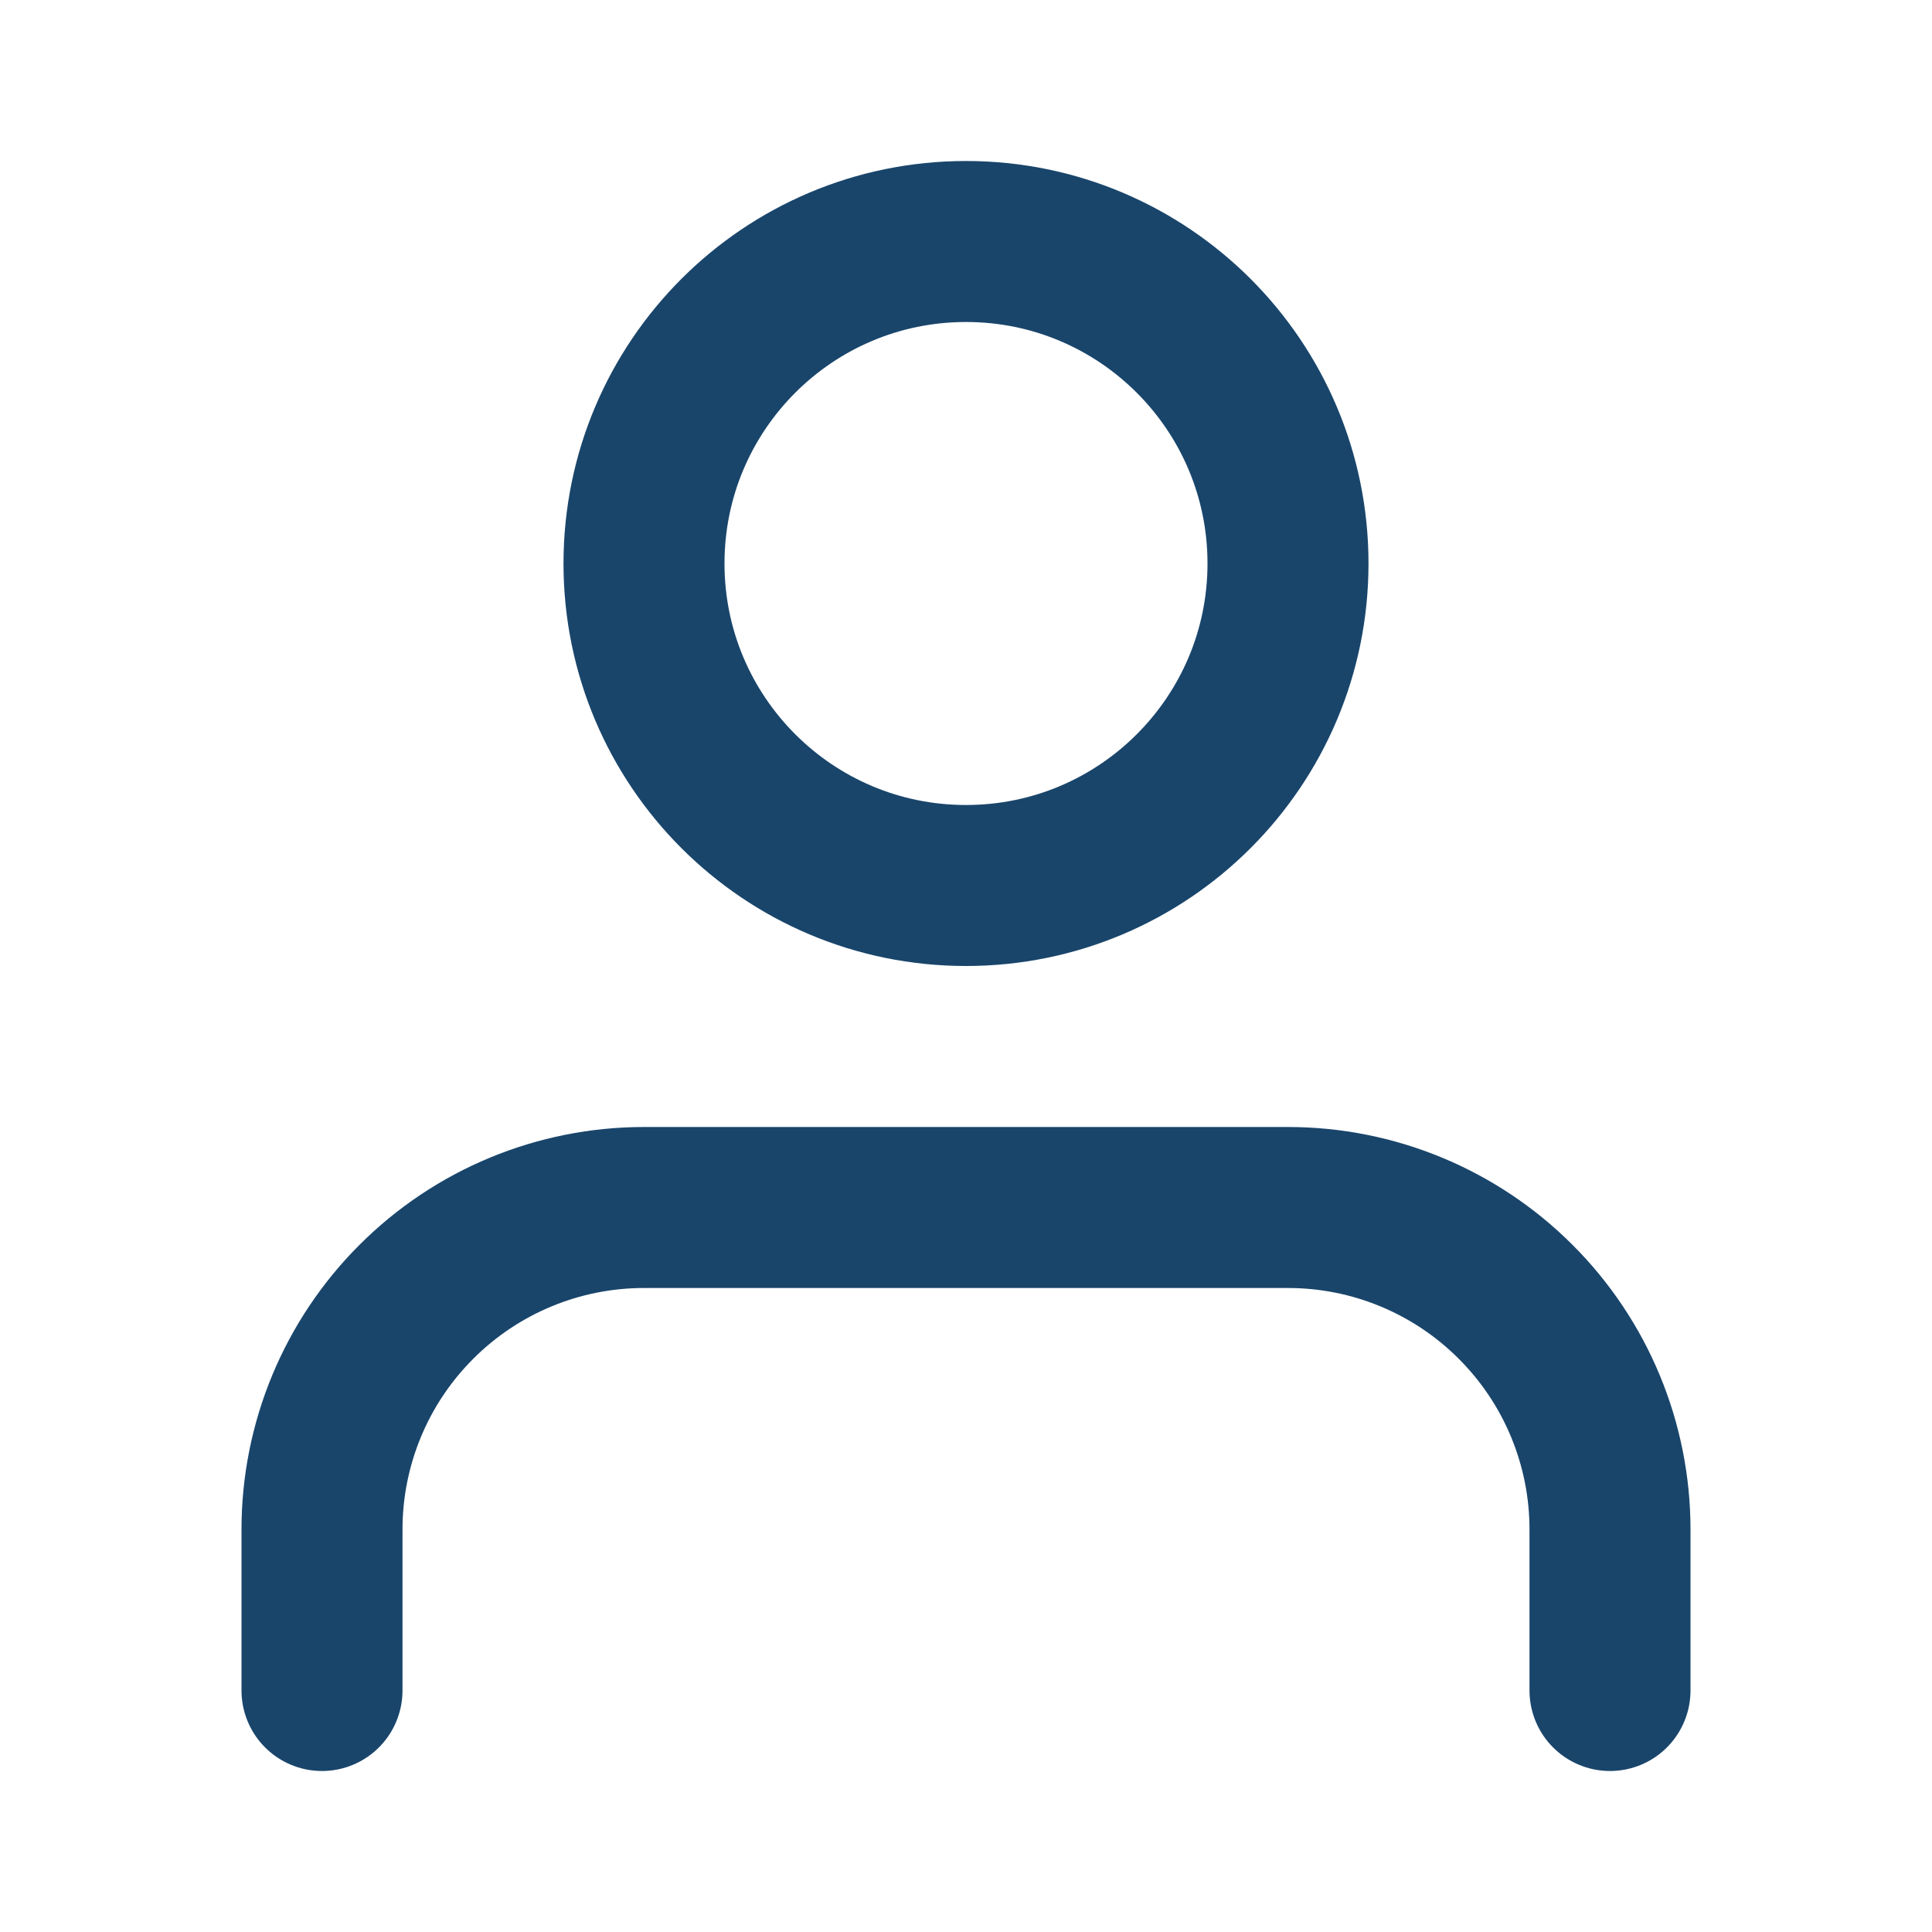
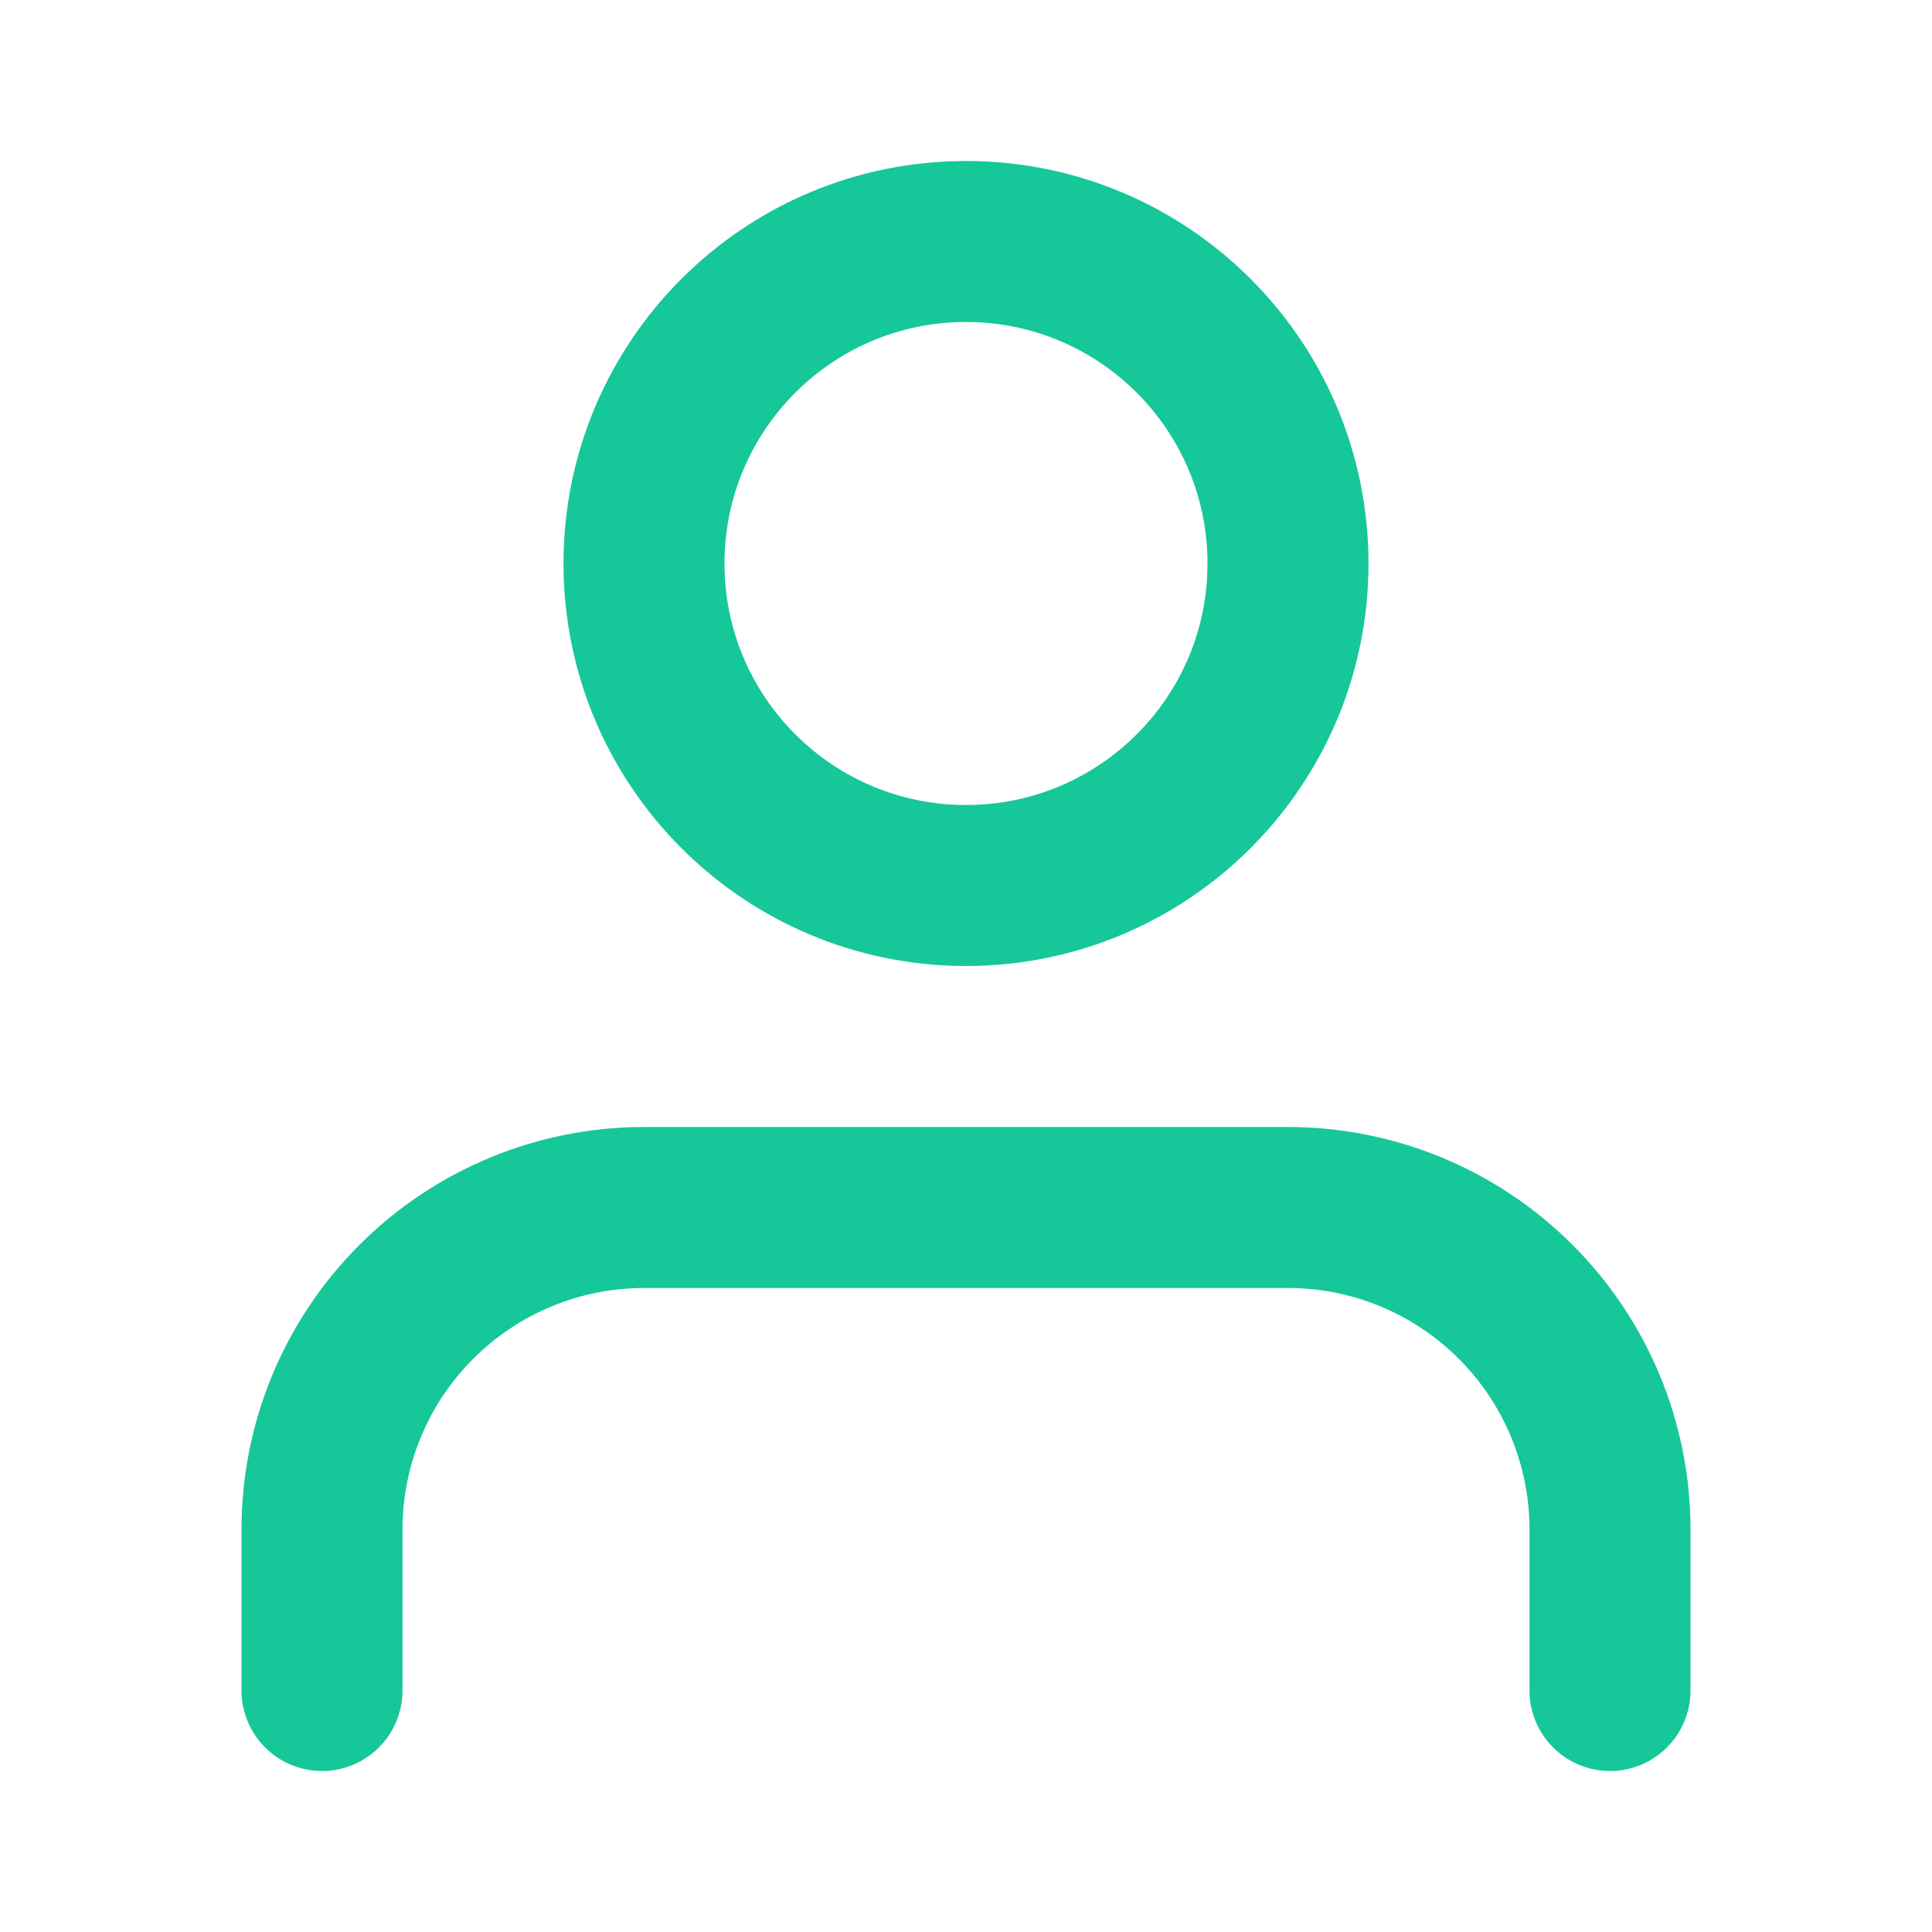
<svg xmlns="http://www.w3.org/2000/svg" width="24" height="24" viewBox="0 0 24 24" fill="none">
-   <path d="M20 21V19C20 17.939 19.579 16.922 18.828 16.172C18.078 15.421 17.061 15 16 15H8C6.939 15 5.922 15.421 5.172 16.172C4.421 16.922 4 17.939 4 19V21" stroke="#19456B" stroke-width="2" stroke-linecap="round" stroke-linejoin="round" />
-   <path d="M12 11C14.209 11 16 9.209 16 7C16 4.791 14.209 3 12 3C9.791 3 8 4.791 8 7C8 9.209 9.791 11 12 11Z" stroke="#19456B" stroke-width="2" stroke-linecap="round" stroke-linejoin="round" />
+   <path d="M20 21V19C20 17.939 19.579 16.922 18.828 16.172C18.078 15.421 17.061 15 16 15H8C6.939 15 5.922 15.421 5.172 16.172C4.421 16.922 4 17.939 4 19V21" stroke="#16C79A" stroke-width="2" stroke-linecap="round" stroke-linejoin="round" />
+   <path d="M12 11C14.209 11 16 9.209 16 7C16 4.791 14.209 3 12 3C9.791 3 8 4.791 8 7C8 9.209 9.791 11 12 11Z" stroke="#16C79A" stroke-width="2" stroke-linecap="round" stroke-linejoin="round" />
</svg>
